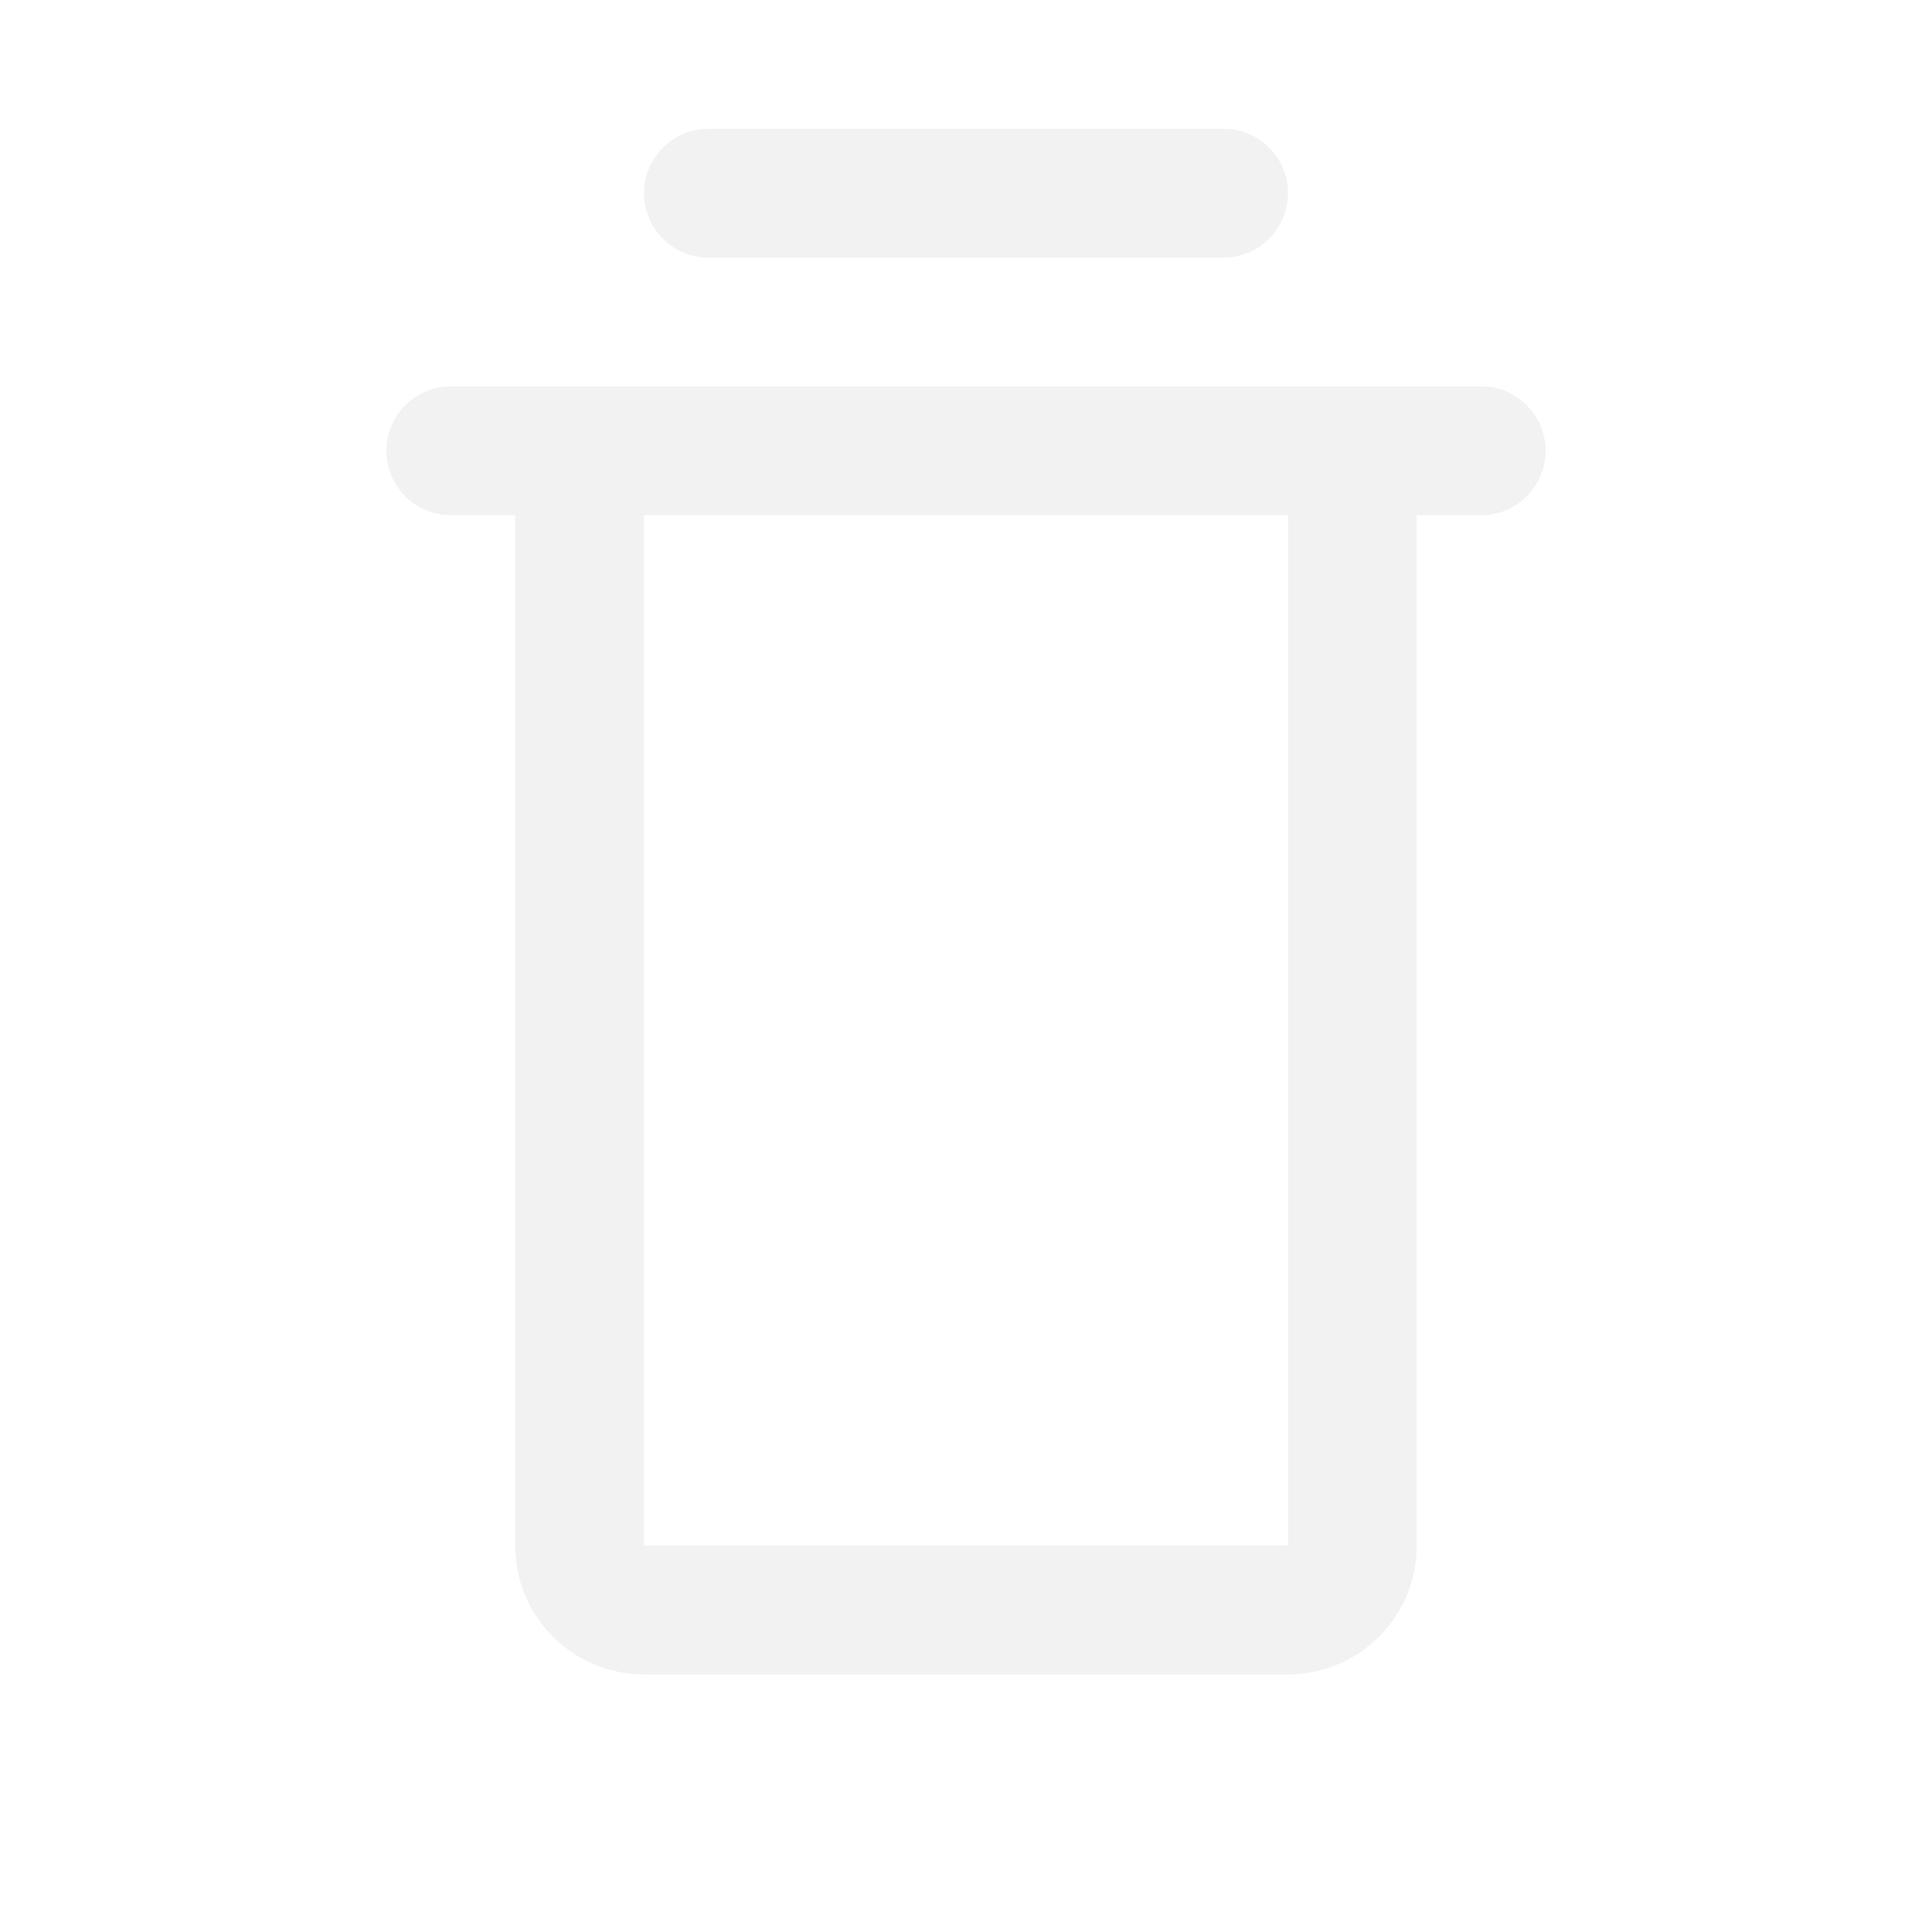
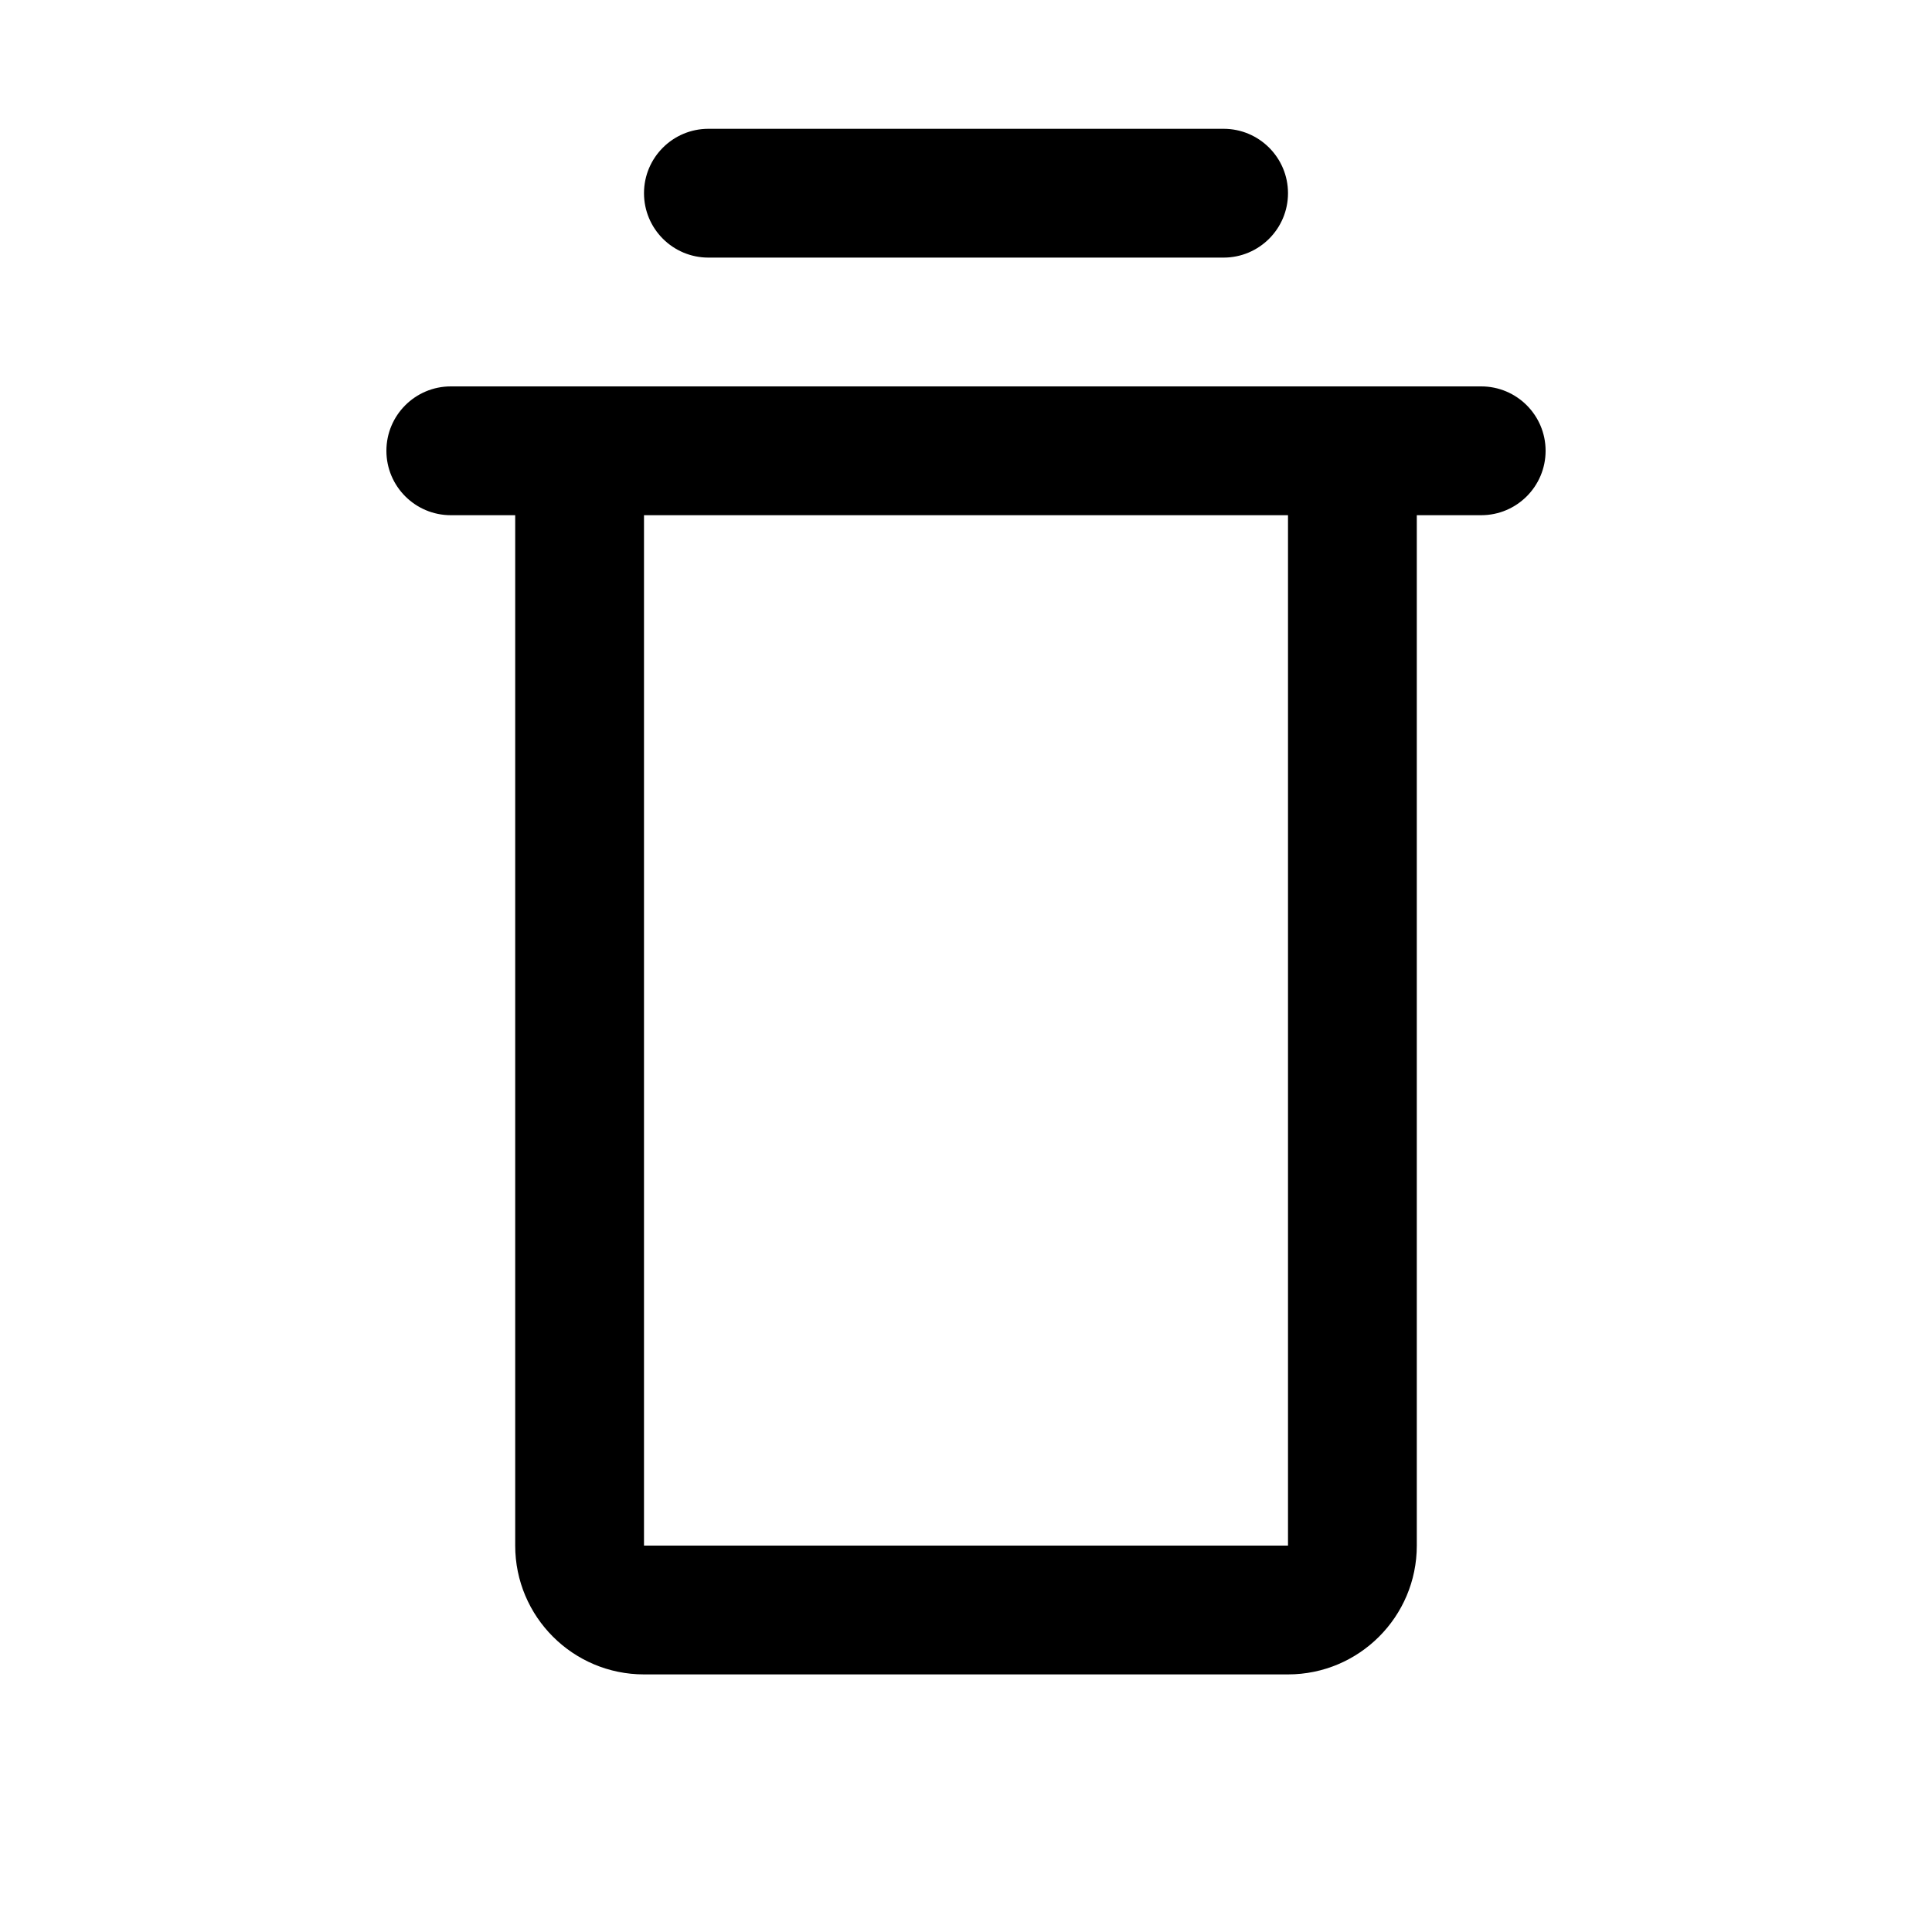
<svg xmlns="http://www.w3.org/2000/svg" width="15" height="15" viewBox="0 0 15 15" fill="none">
-   <path d="M5.5 1C5.224 1 5 1.224 5 1.5C5 1.776 5.224 2 5.5 2H9.5C9.776 2 10 1.776 10 1.5C10 1.224 9.776 1 9.5 1H5.5ZM3 3.5C3 3.224 3.224 3 3.5 3H5H10H11.5C11.776 3 12 3.224 12 3.5C12 3.776 11.776 4 11.5 4H11V12C11 12.552 10.552 13 10 13H5C4.448 13 4 12.552 4 12V4L3.5 4C3.224 4 3 3.776 3 3.5ZM5 4H10V12H5V4Z" fill="#f2f2f2" fill-rule="evenodd" clip-rule="evenodd" />
+   <path d="M5.5 1C5.224 1 5 1.224 5 1.5C5 1.776 5.224 2 5.5 2H9.5C9.776 2 10 1.776 10 1.5C10 1.224 9.776 1 9.5 1H5.5ZM3 3.5C3 3.224 3.224 3 3.5 3H5H10H11.5C11.776 3 12 3.224 12 3.5C12 3.776 11.776 4 11.5 4H11V12C11 12.552 10.552 13 10 13H5C4.448 13 4 12.552 4 12V4L3.5 4C3.224 4 3 3.776 3 3.5ZM5 4H10V12H5V4Z" fill="currentColor" fill-rule="evenodd" clip-rule="evenodd" />
</svg>
